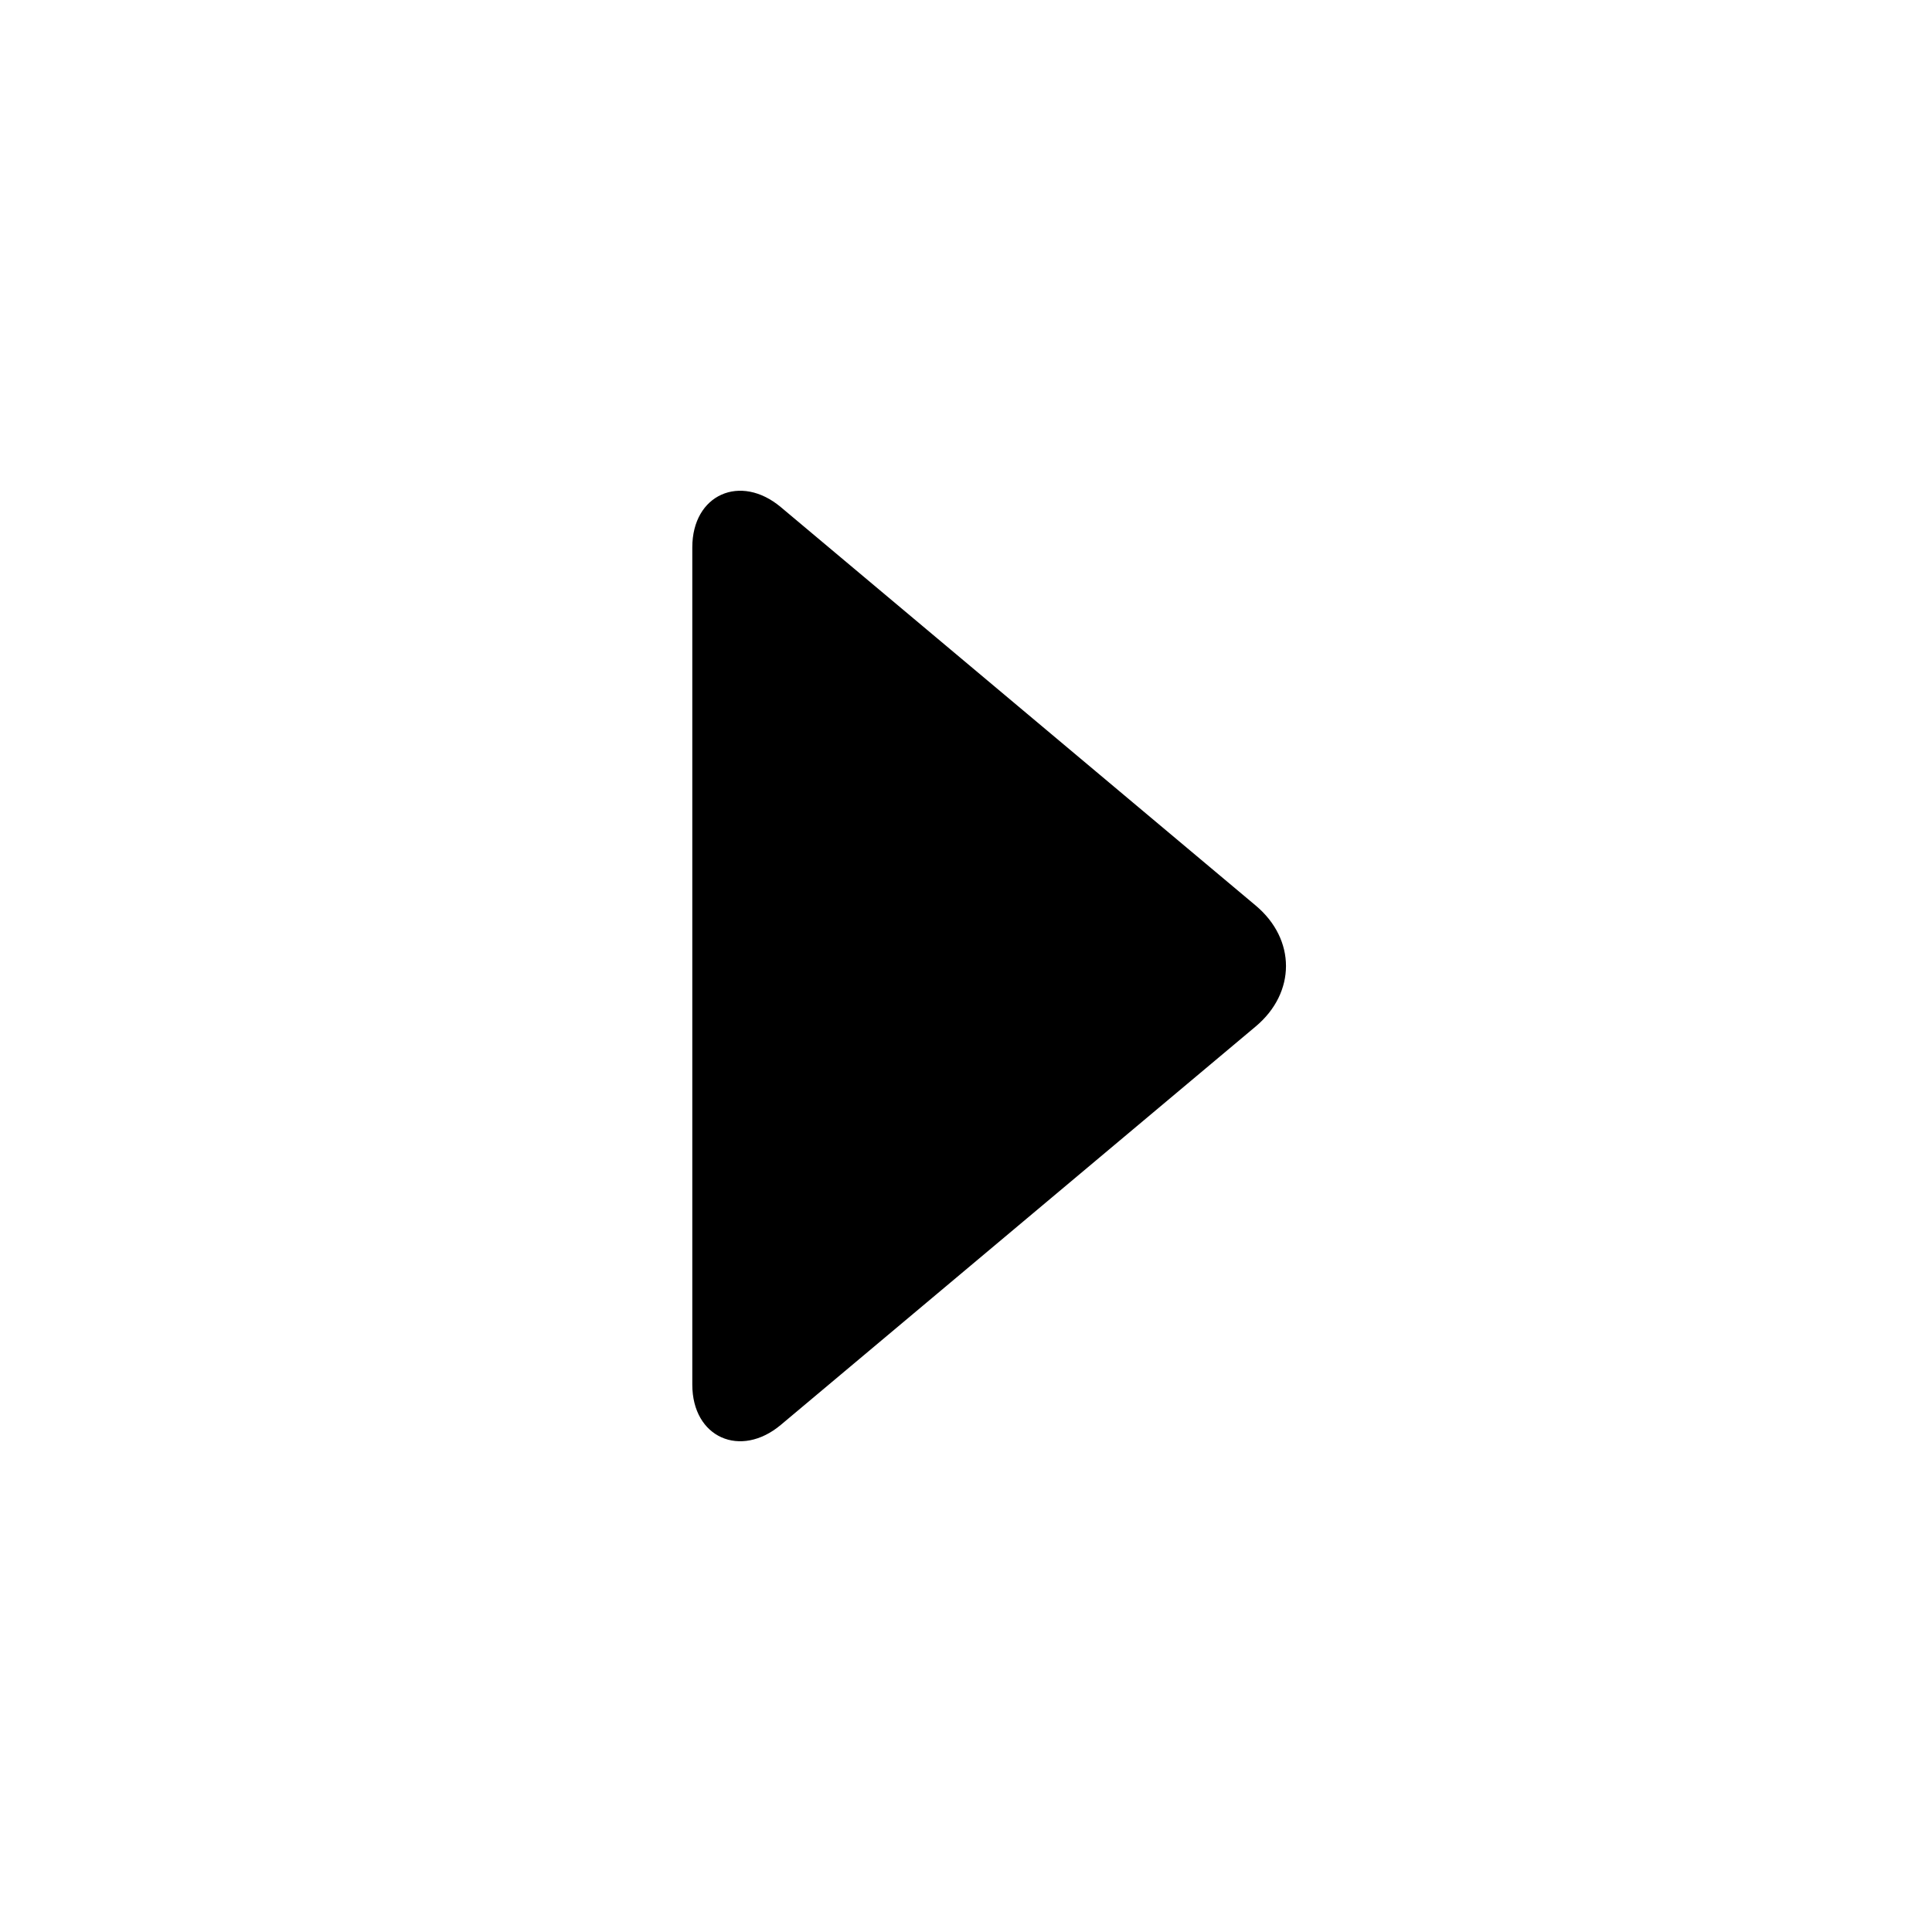
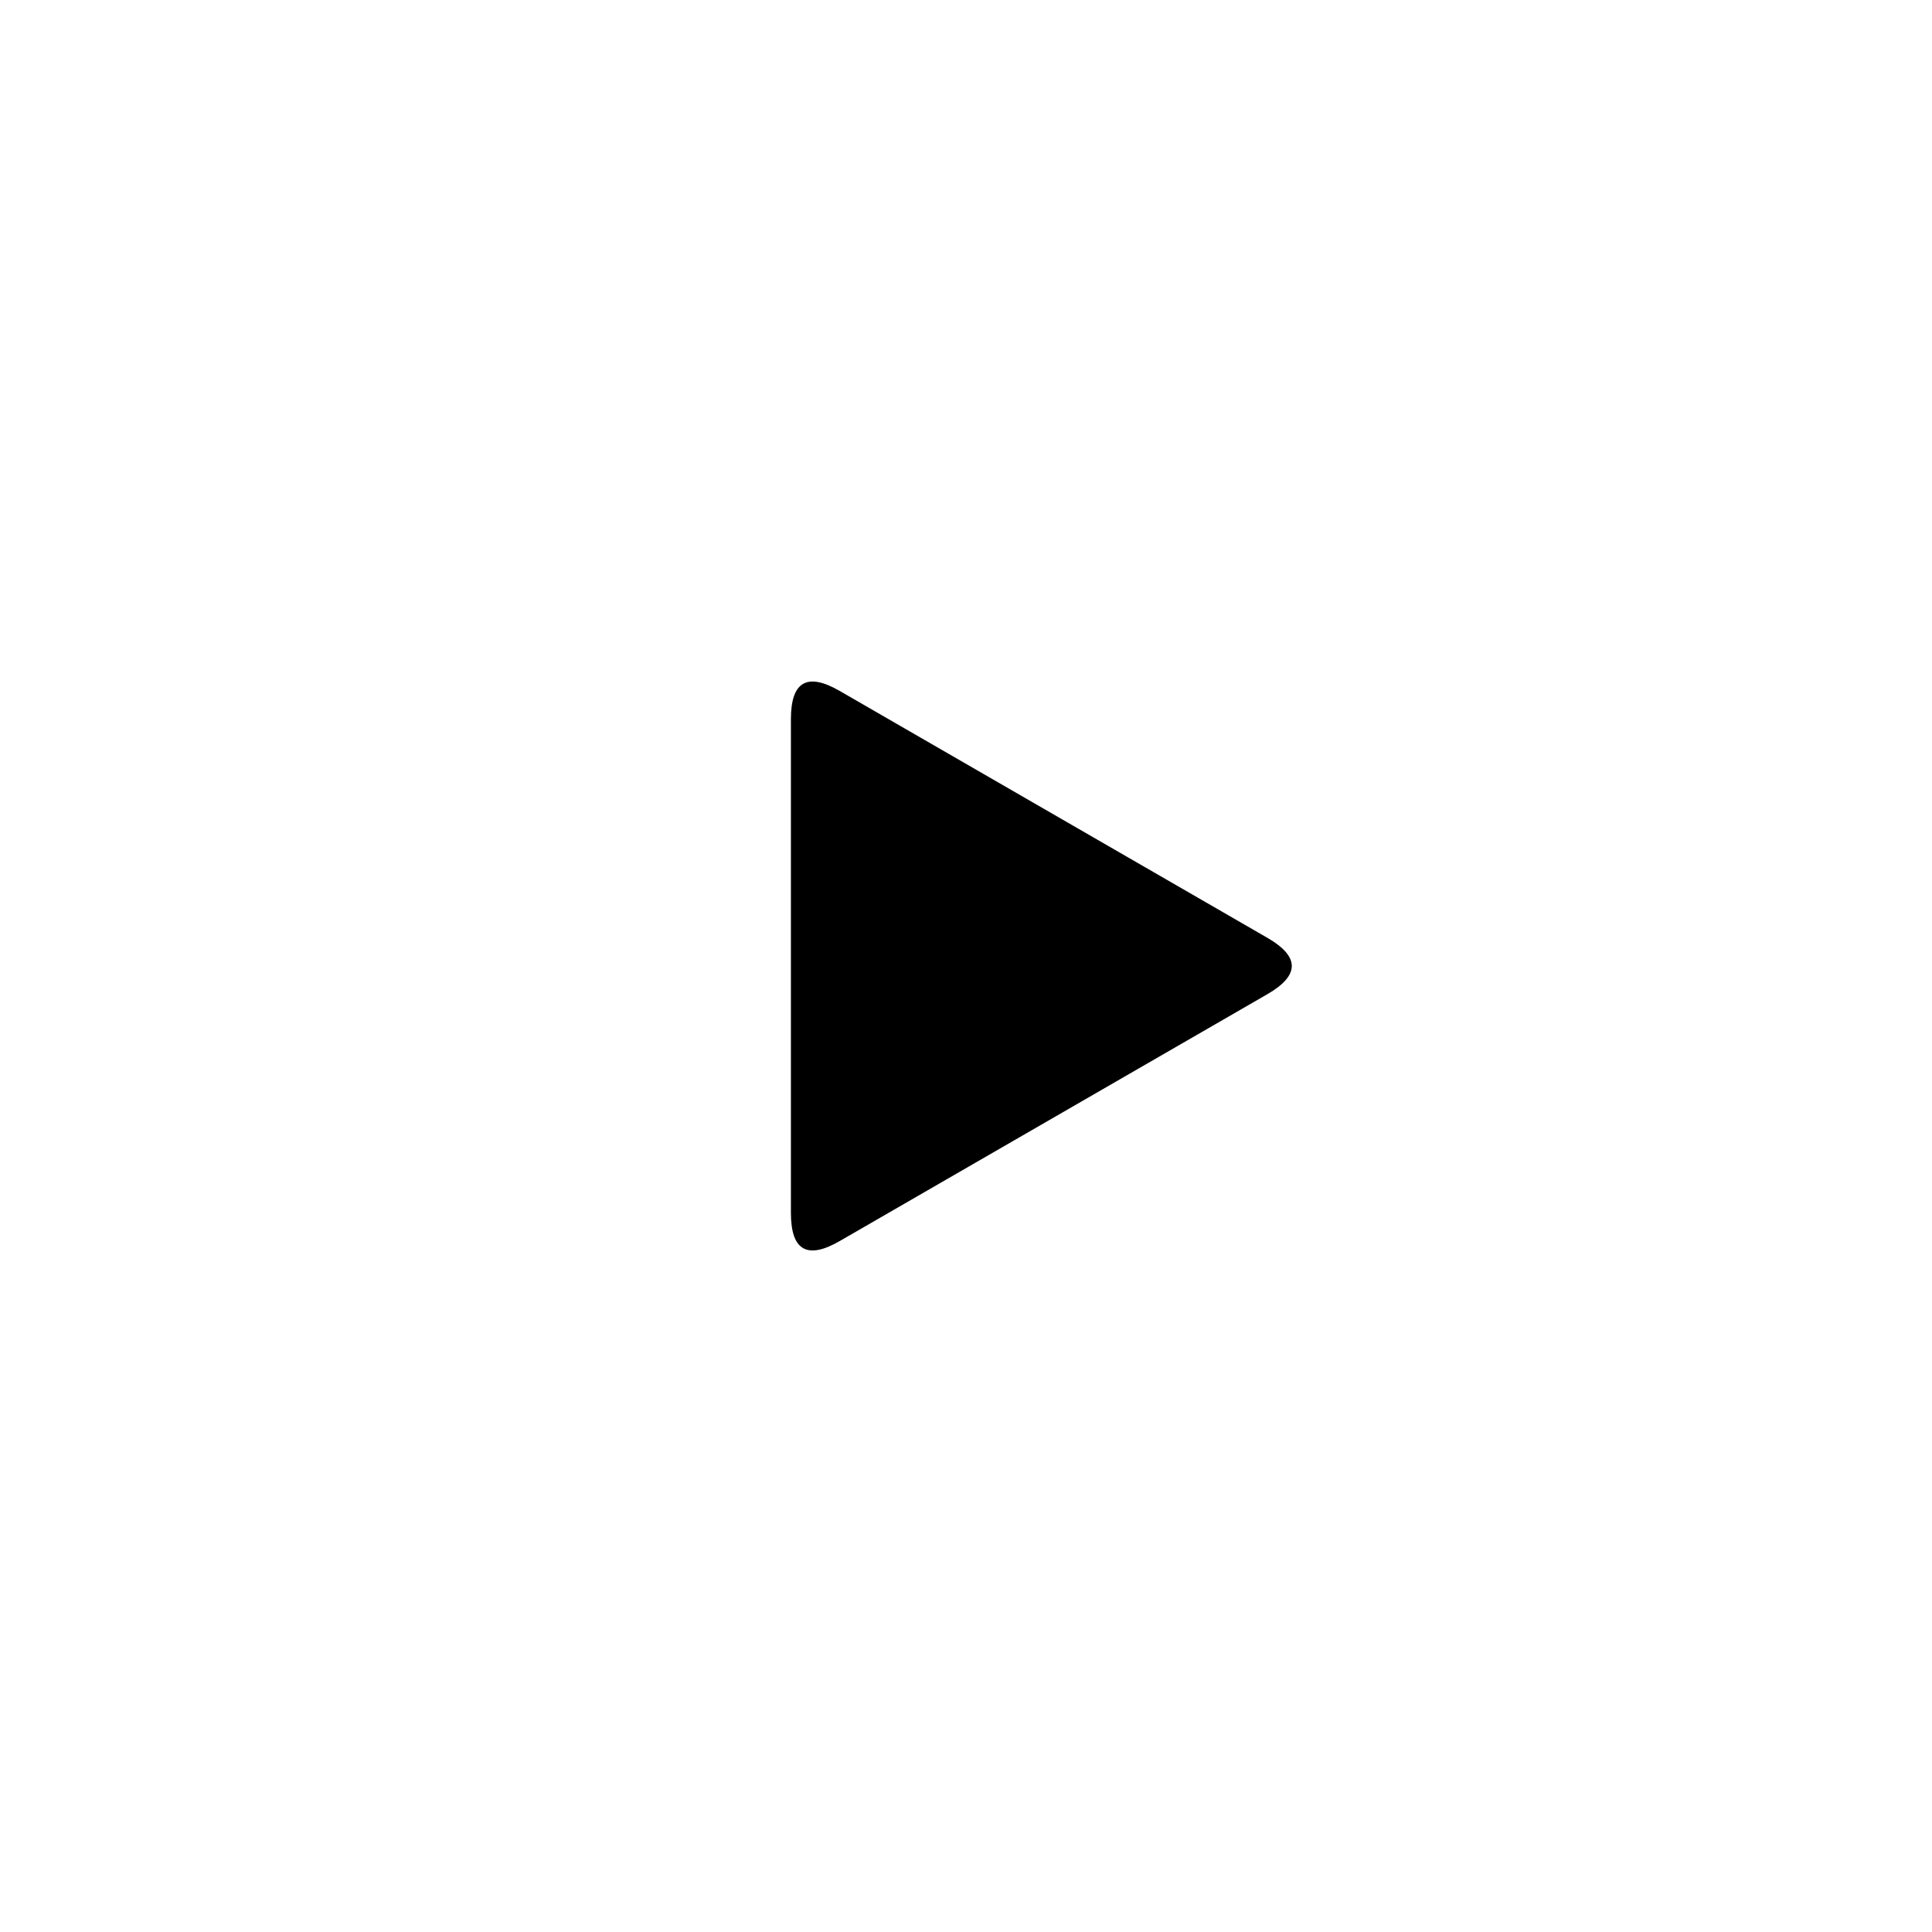
<svg xmlns="http://www.w3.org/2000/svg" width="15" height="15" viewBox="0 0 24 24" fill="none">
-   <path d="M 9.7 6.3 L 15.6 11.25 C 16.1 11.67 16.1 12.33 15.6 12.75 L 9.7 17.7 C 9.2 18.12 8.6 17.86 8.6 17.2 L 8.6 6.8 C 8.6 6.14 9.2 5.88 9.7 6.3 Z" fill="currentColor" />
+   <path d="M 15.744 11.65 Q 16.35 12 15.744 12.35 L 10.431 15.417 Q 9.825 15.767 9.825 15.067 L 9.825 8.933 Q 9.825 8.233 10.431 8.583 Z" fill="currentColor" />
</svg>
